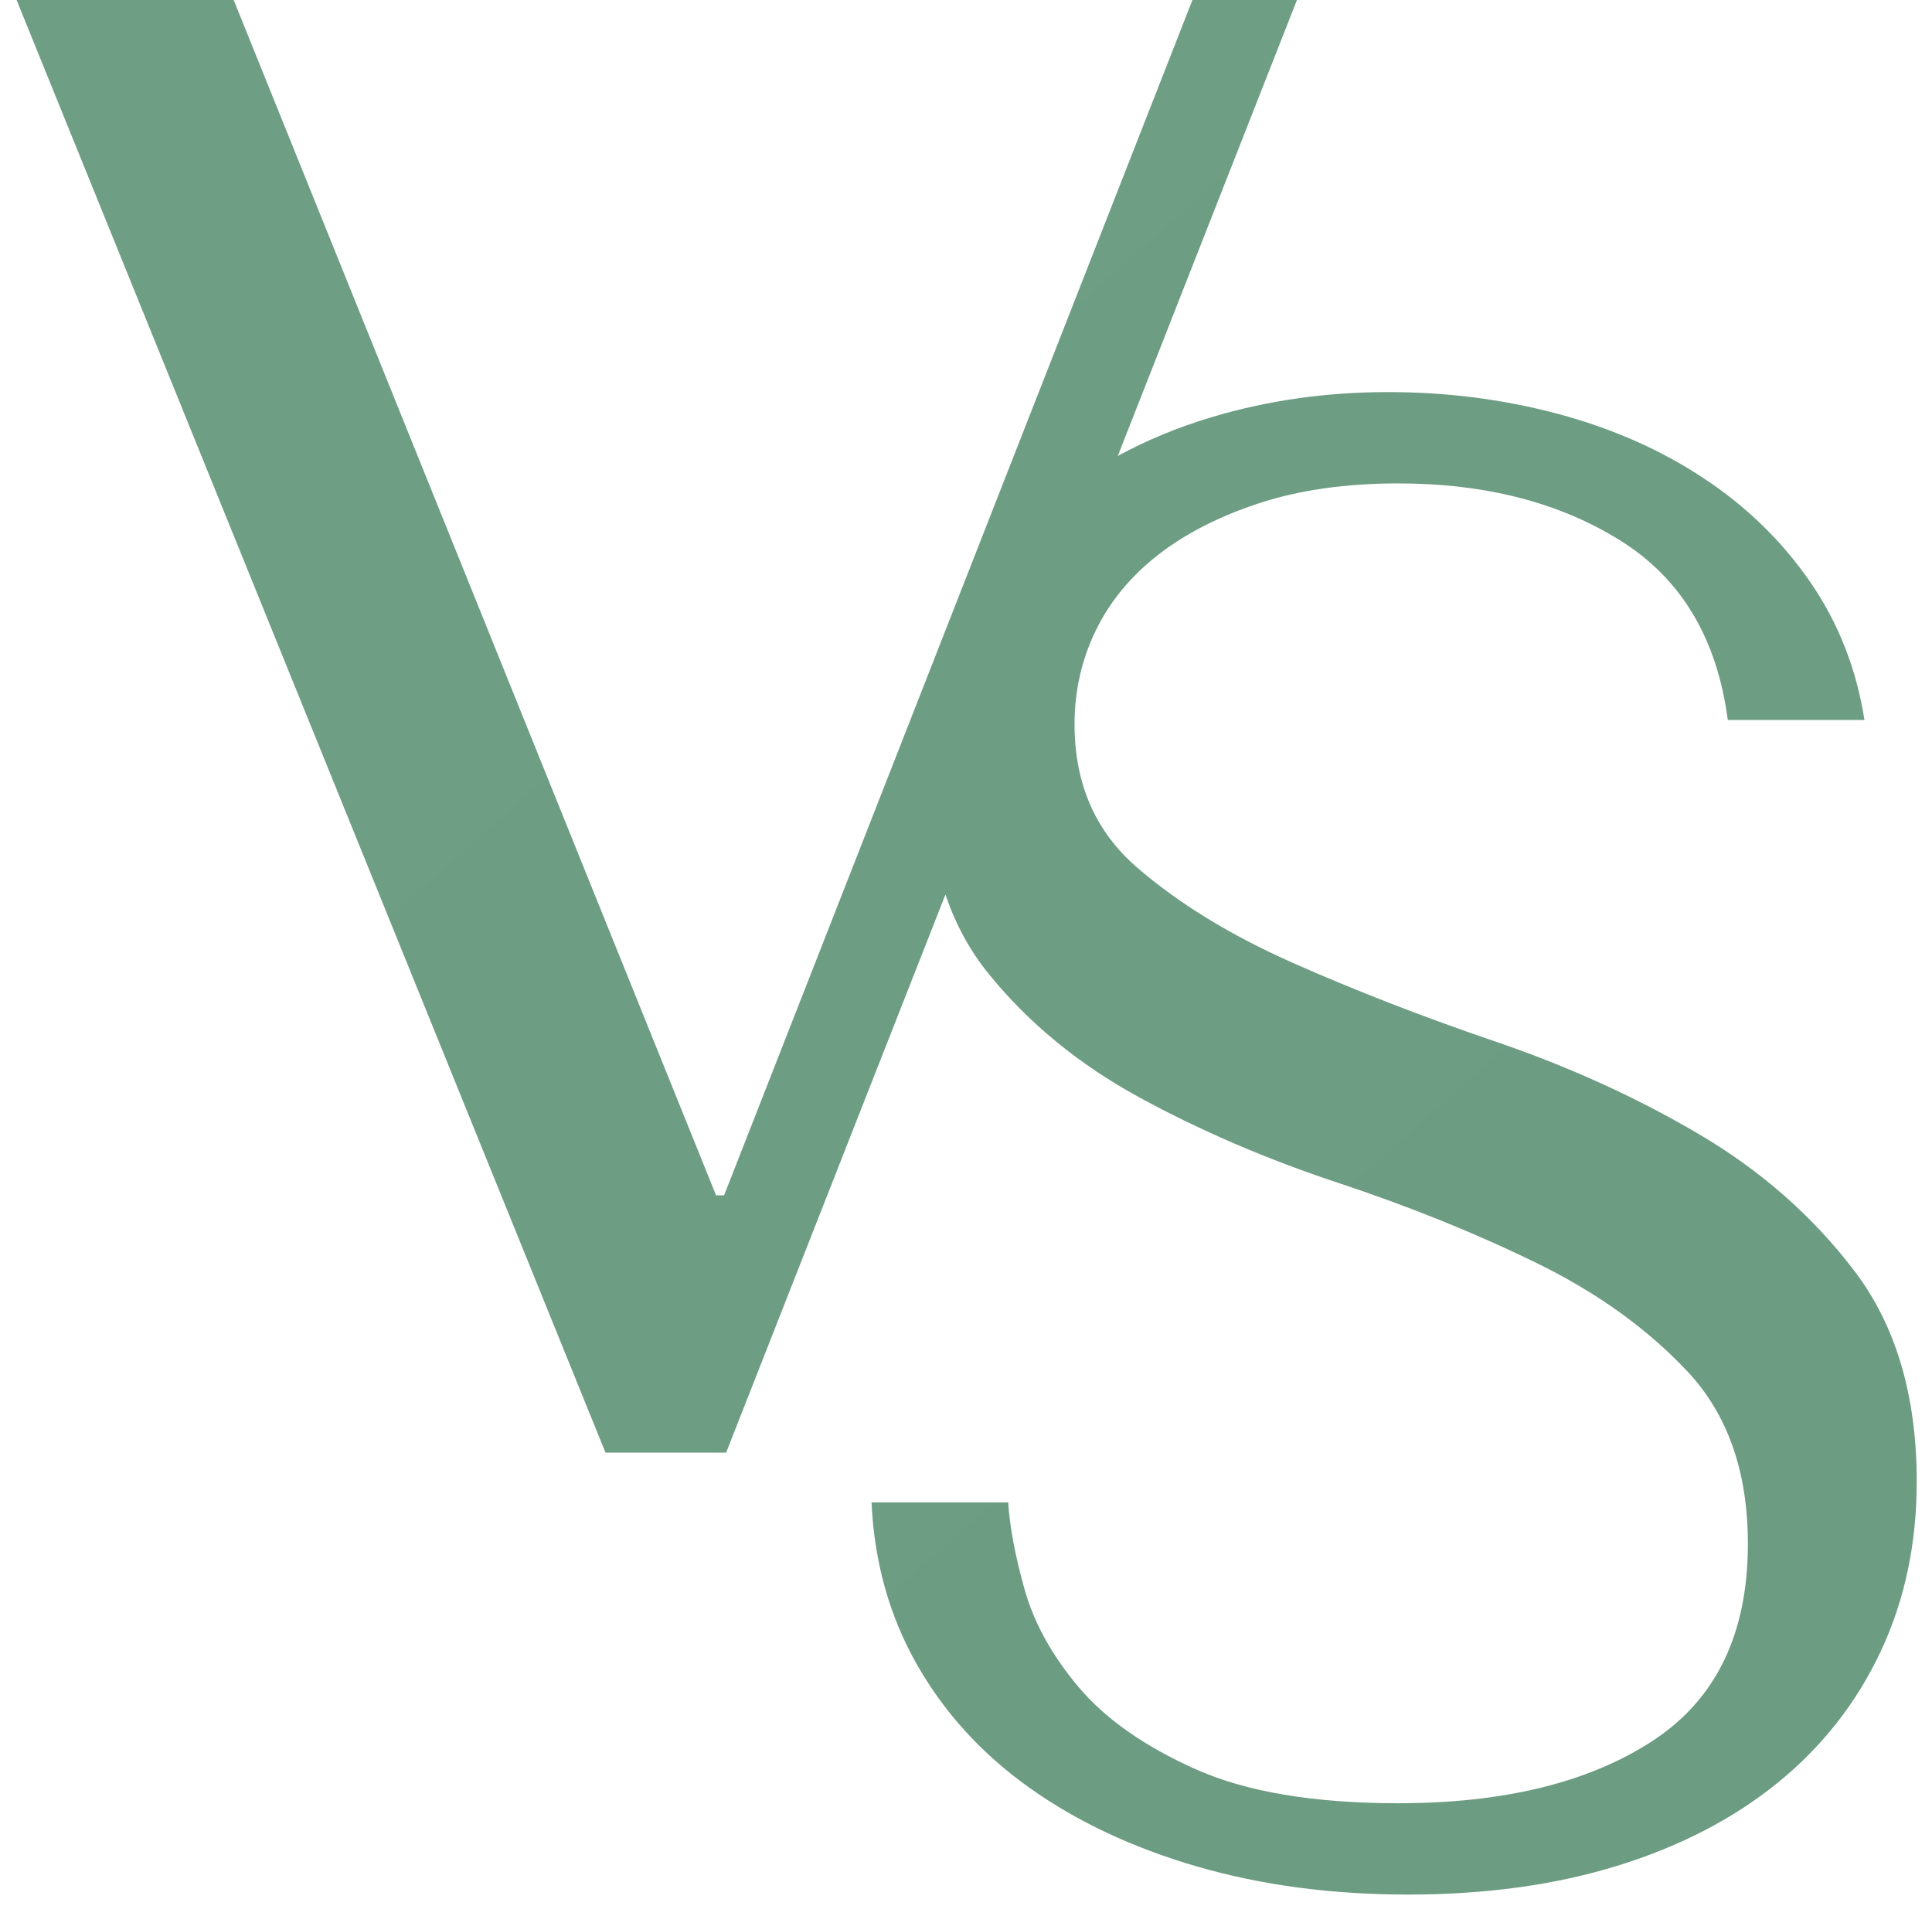
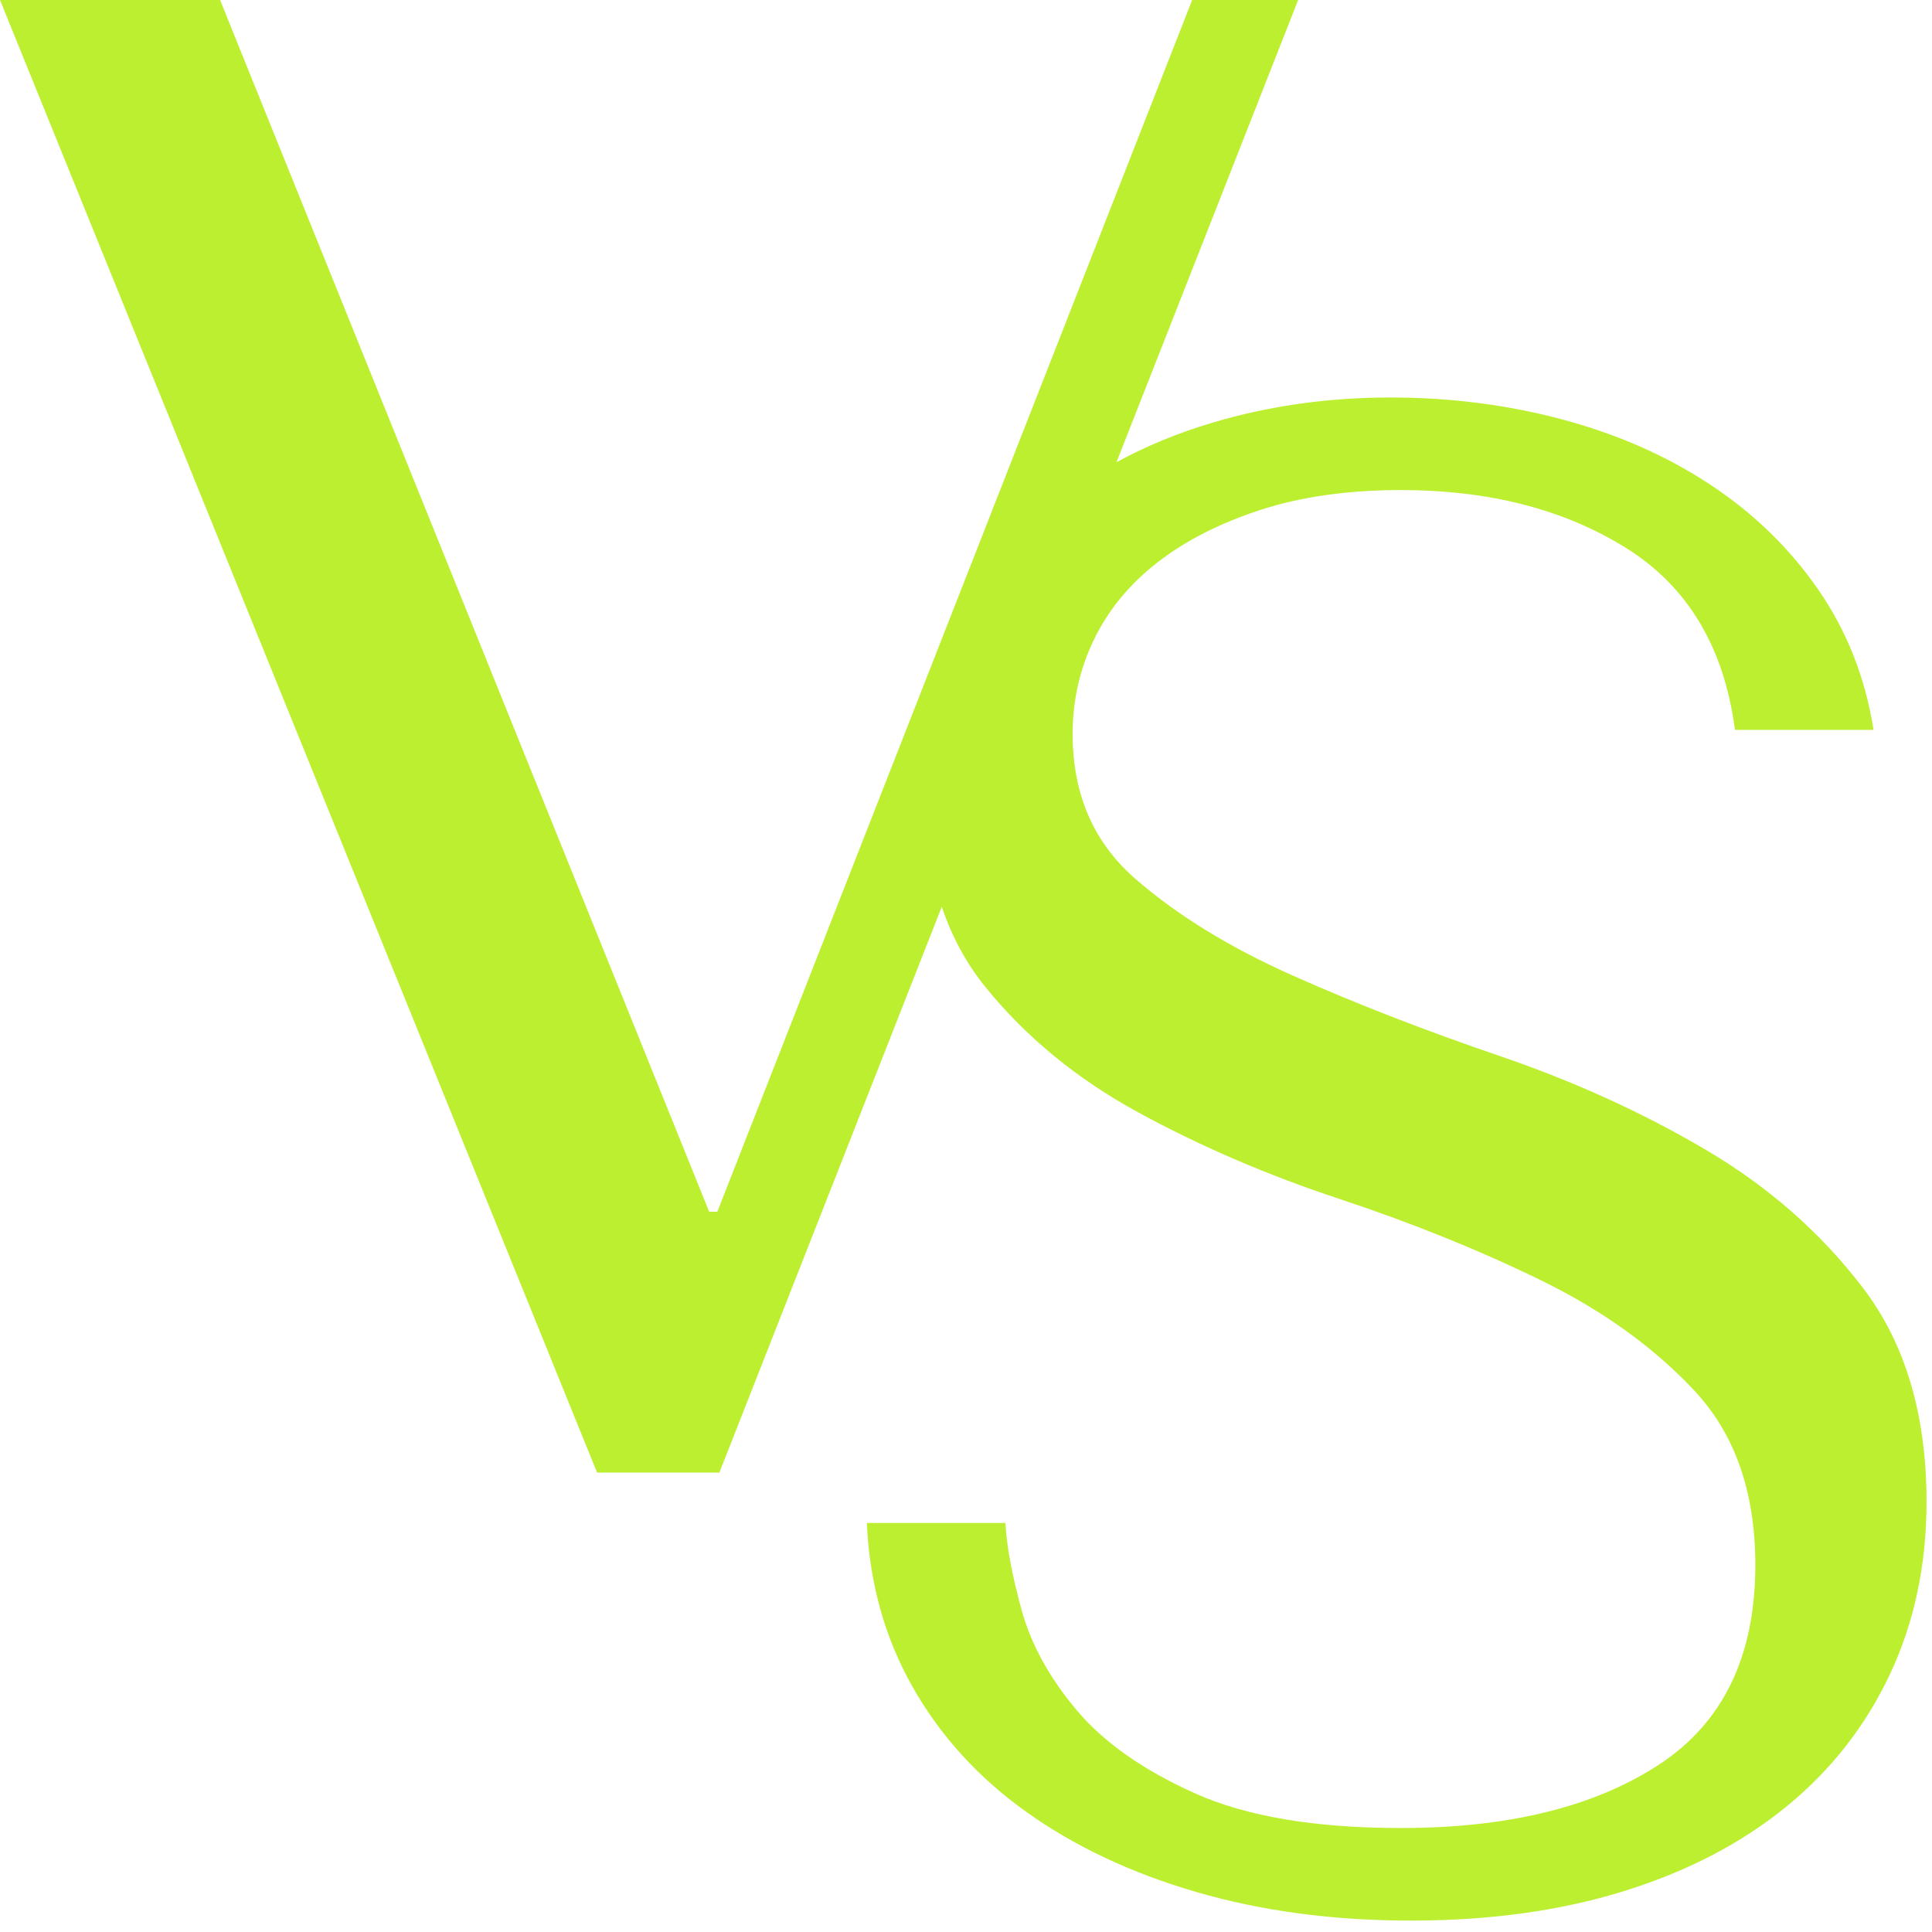
- <svg xmlns="http://www.w3.org/2000/svg" width="73" height="72" viewBox="0 0 73 72" fill="none">
-   <path fill-rule="evenodd" clip-rule="evenodd" d="M35.724 33.793L27.436 54.88H22.879L0.627 0H8.829L27.056 45.158H27.36L45.056 0H49.005L42.235 17.226C43.33 16.628 44.519 16.137 45.804 15.754C47.905 15.127 50.12 14.813 52.449 14.813C54.677 14.813 56.816 15.087 58.866 15.636C60.917 16.185 62.752 16.995 64.372 18.067C65.993 19.138 67.334 20.445 68.398 21.987C69.461 23.529 70.144 25.266 70.448 27.2H65.284C64.879 24.116 63.524 21.856 61.221 20.419C58.917 18.981 56.12 18.263 52.829 18.263C50.854 18.263 49.107 18.511 47.588 19.007C46.069 19.504 44.791 20.157 43.753 20.967C42.715 21.777 41.93 22.731 41.399 23.829C40.867 24.927 40.601 26.103 40.601 27.357C40.601 29.605 41.386 31.408 42.956 32.767C44.525 34.126 46.487 35.328 48.841 36.373C51.196 37.418 53.753 38.411 56.512 39.352C59.271 40.293 61.828 41.456 64.183 42.841C66.537 44.226 68.499 45.951 70.068 48.015C71.638 50.08 72.423 52.733 72.423 55.973C72.423 58.325 71.967 60.468 71.056 62.402C70.144 64.336 68.853 65.982 67.182 67.341C65.512 68.7 63.499 69.745 61.145 70.477C58.79 71.209 56.145 71.575 53.208 71.575C50.322 71.575 47.664 71.222 45.234 70.516C42.804 69.811 40.69 68.817 38.892 67.537C37.095 66.257 35.677 64.701 34.639 62.872C33.602 61.043 33.032 59.005 32.931 56.757H38.095C38.146 57.645 38.348 58.73 38.703 60.011C39.057 61.291 39.74 62.532 40.753 63.735C41.766 64.937 43.234 65.969 45.158 66.831C47.082 67.694 49.639 68.125 52.829 68.125C56.828 68.125 60.031 67.341 62.436 65.773C64.841 64.205 66.043 61.722 66.043 58.325C66.043 55.607 65.284 53.438 63.765 51.818C62.246 50.197 60.335 48.825 58.031 47.702C55.727 46.578 53.234 45.572 50.55 44.683C47.867 43.795 45.373 42.723 43.069 41.469C40.766 40.215 38.855 38.647 37.336 36.765C36.638 35.901 36.101 34.91 35.724 33.793Z" fill="url(#paint0_linear_311_11793)" />
+ <svg xmlns="http://www.w3.org/2000/svg" width="72" height="72" viewBox="0 0 72 72" fill="none">
+   <path fill-rule="evenodd" clip-rule="evenodd" d="M35.097 33.793L26.809 54.88H22.252L0 0H8.202L26.429 45.158H26.733L44.429 0H48.378L41.608 17.226C42.703 16.628 43.892 16.137 45.177 15.754C47.278 15.127 49.493 14.813 51.822 14.813C54.05 14.813 56.189 15.087 58.239 15.636C60.29 16.185 62.125 16.995 63.745 18.067C65.366 19.138 66.707 20.445 67.771 21.987C68.834 23.529 69.517 25.266 69.821 27.2H64.657C64.252 24.116 62.897 21.856 60.594 20.419C58.29 18.981 55.493 18.263 52.202 18.263C50.227 18.263 48.48 18.511 46.961 19.007C45.442 19.504 44.164 20.157 43.126 20.967C42.088 21.777 41.303 22.731 40.772 23.829C40.24 24.927 39.974 26.103 39.974 27.357C39.974 29.605 40.759 31.408 42.329 32.767C43.898 34.126 45.86 35.328 48.215 36.373C50.569 37.418 53.126 38.411 55.885 39.352C58.644 40.293 61.201 41.456 63.556 42.841C65.91 44.226 67.872 45.951 69.441 48.015C71.011 50.08 71.796 52.733 71.796 55.973C71.796 58.325 71.34 60.468 70.429 62.402C69.517 64.336 68.226 65.982 66.555 67.341C64.885 68.7 62.872 69.745 60.518 70.477C58.163 71.209 55.518 71.575 52.581 71.575C49.695 71.575 47.037 71.222 44.607 70.516C42.177 69.811 40.063 68.817 38.266 67.537C36.468 66.257 35.05 64.701 34.013 62.872C32.975 61.043 32.405 59.005 32.304 56.757H37.468C37.519 57.645 37.721 58.73 38.076 60.011C38.43 61.291 39.114 62.532 40.126 63.735C41.139 64.937 42.607 65.969 44.531 66.831C46.455 67.694 49.012 68.125 52.202 68.125C56.202 68.125 59.404 67.341 61.809 65.773C64.214 64.205 65.416 61.722 65.416 58.325C65.416 55.607 64.657 53.438 63.138 51.818C61.619 50.197 59.708 48.825 57.404 47.702C55.1 46.578 52.607 45.572 49.923 44.683C47.24 43.795 44.746 42.723 42.443 41.469C40.139 40.215 38.227 38.647 36.709 36.765C36.011 35.901 35.474 34.91 35.097 33.793Z" fill="url(#paint0_linear_49_345)" />
  <defs>
-     <linearGradient id="paint0_linear_311_11793" x1="-6.56" y1="32.325" x2="35.572" y2="79.738" gradientUnits="userSpaceOnUse">
-       <stop stop-color="#6E9E83" />
-       <stop offset="1" stop-color="#6C9C81" />
+     <linearGradient id="paint0_linear_49_345" x1="-7.187" y1="32.325" x2="34.946" y2="79.738" gradientUnits="userSpaceOnUse">
+       <stop stop-color="#BCEF30" />
+       <stop offset="1" stop-color="#BCEF30" />
    </linearGradient>
  </defs>
</svg>
